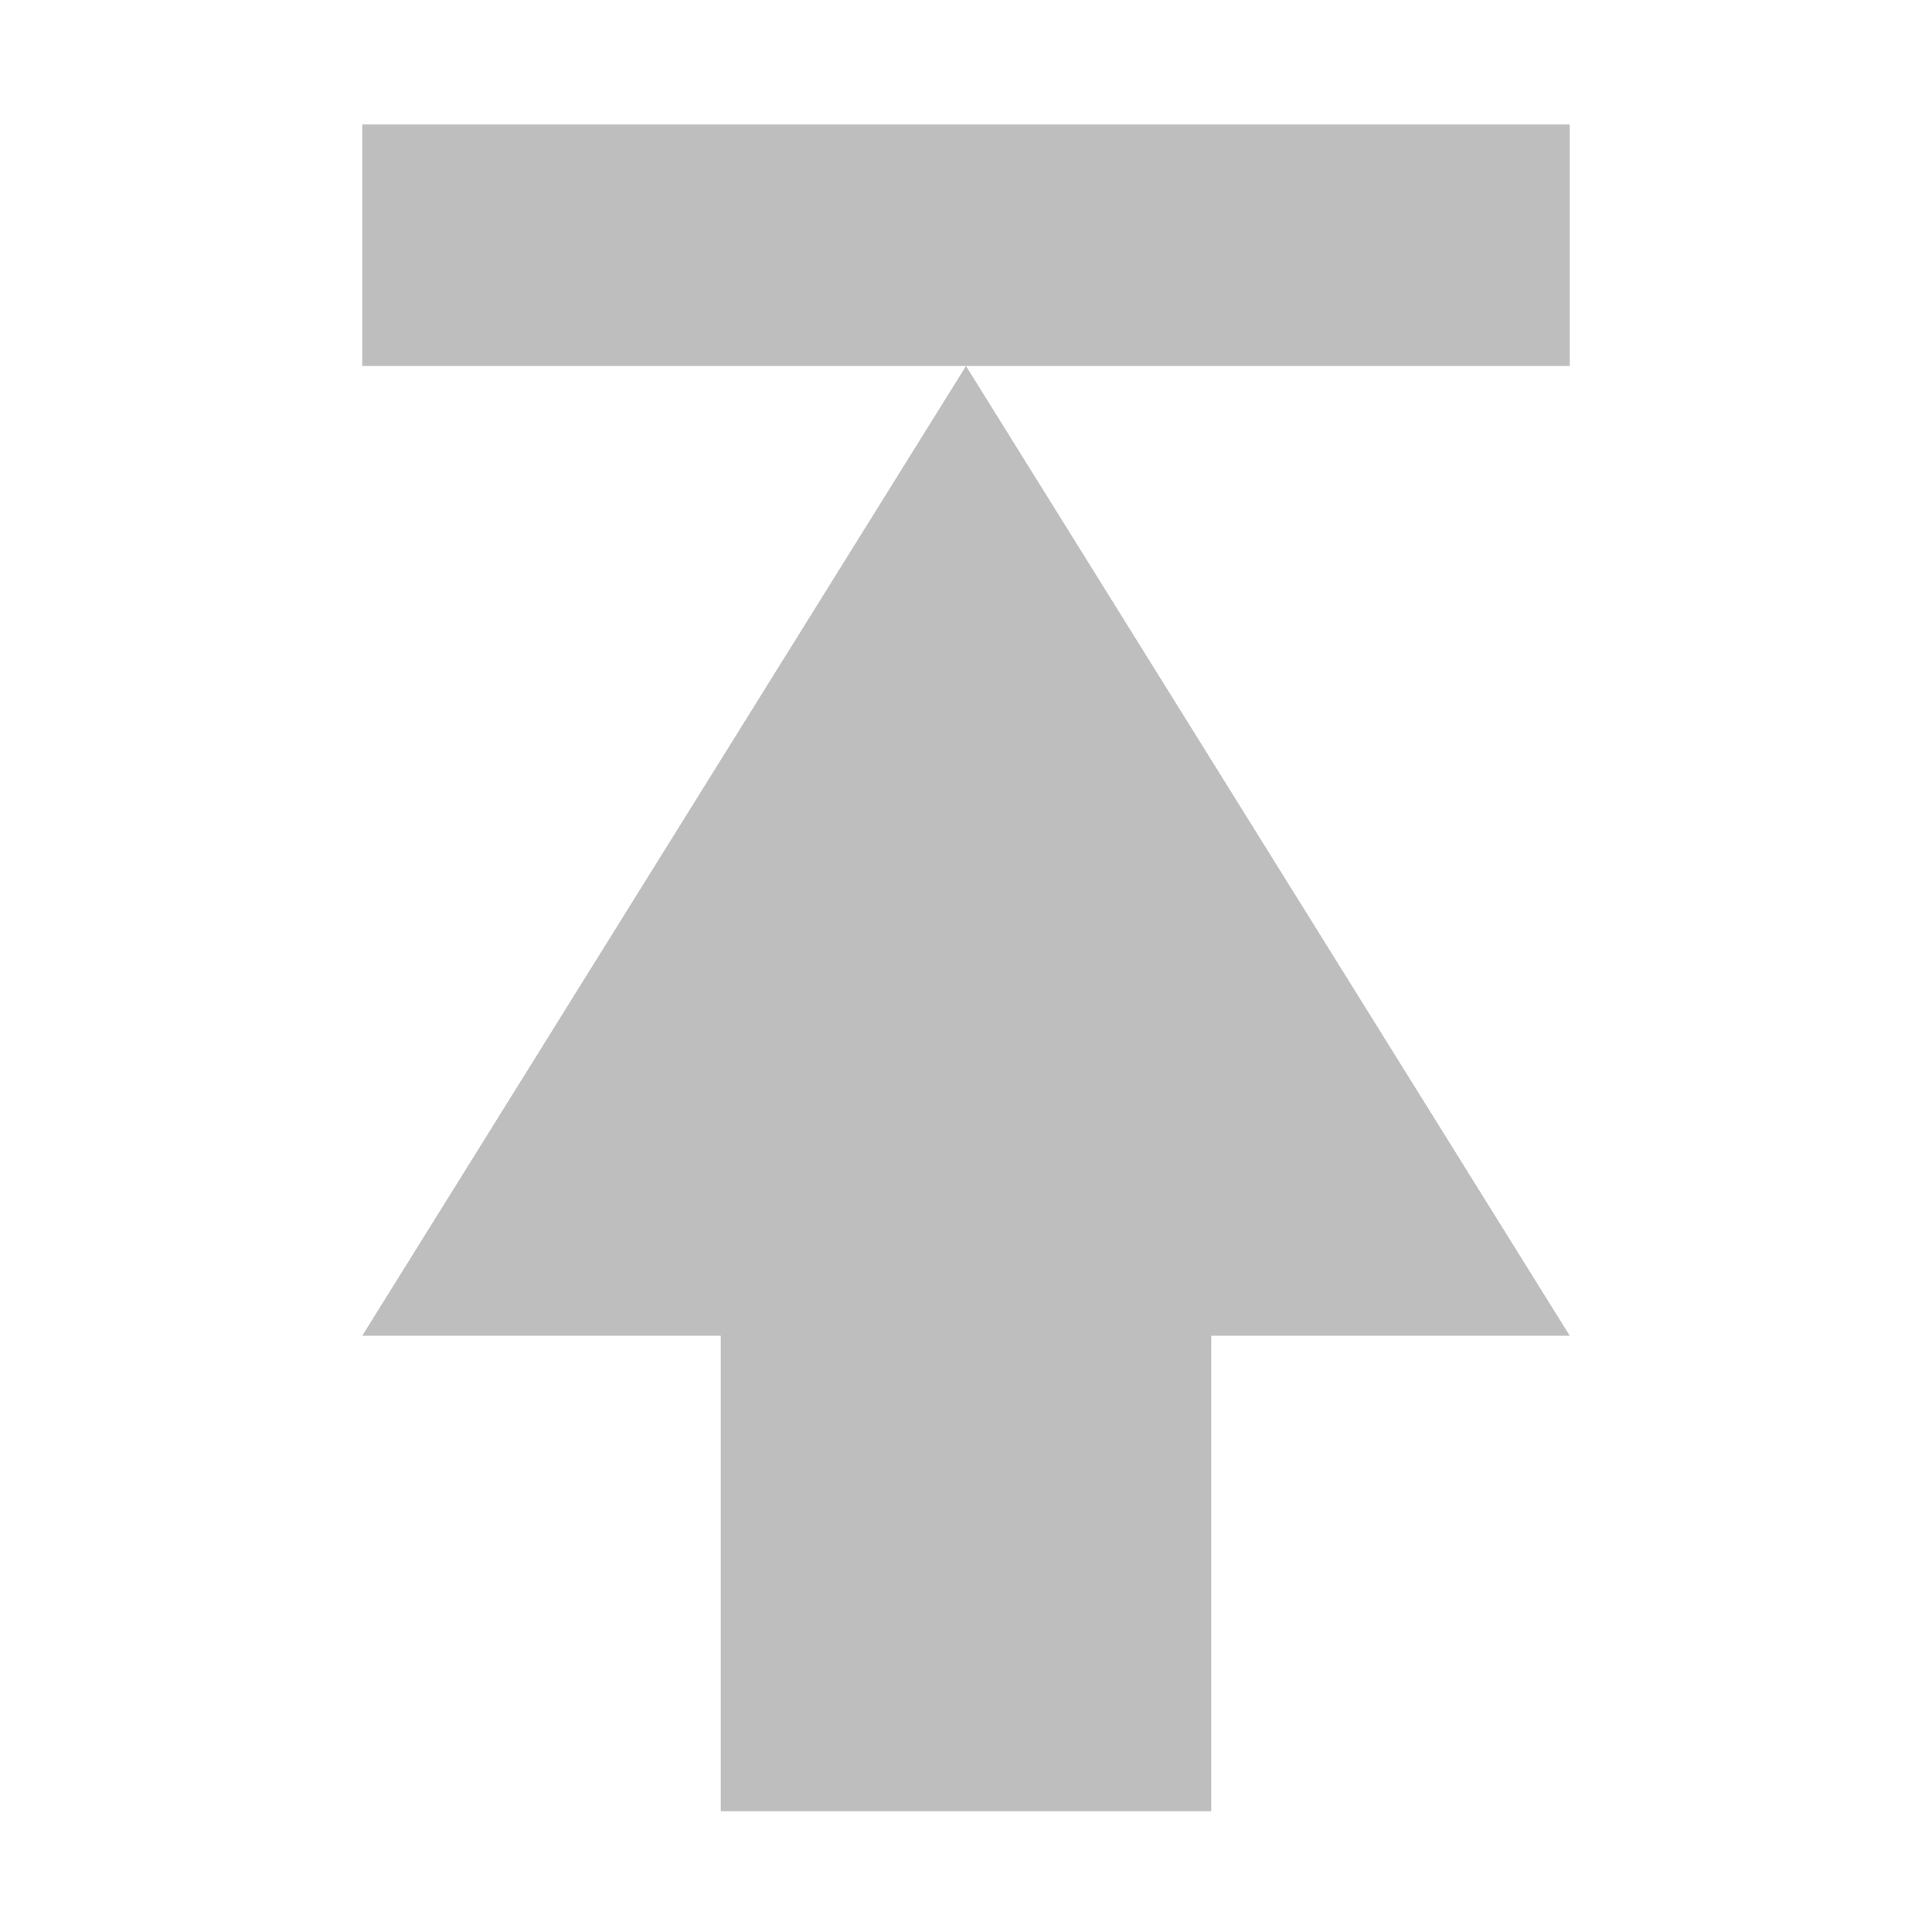
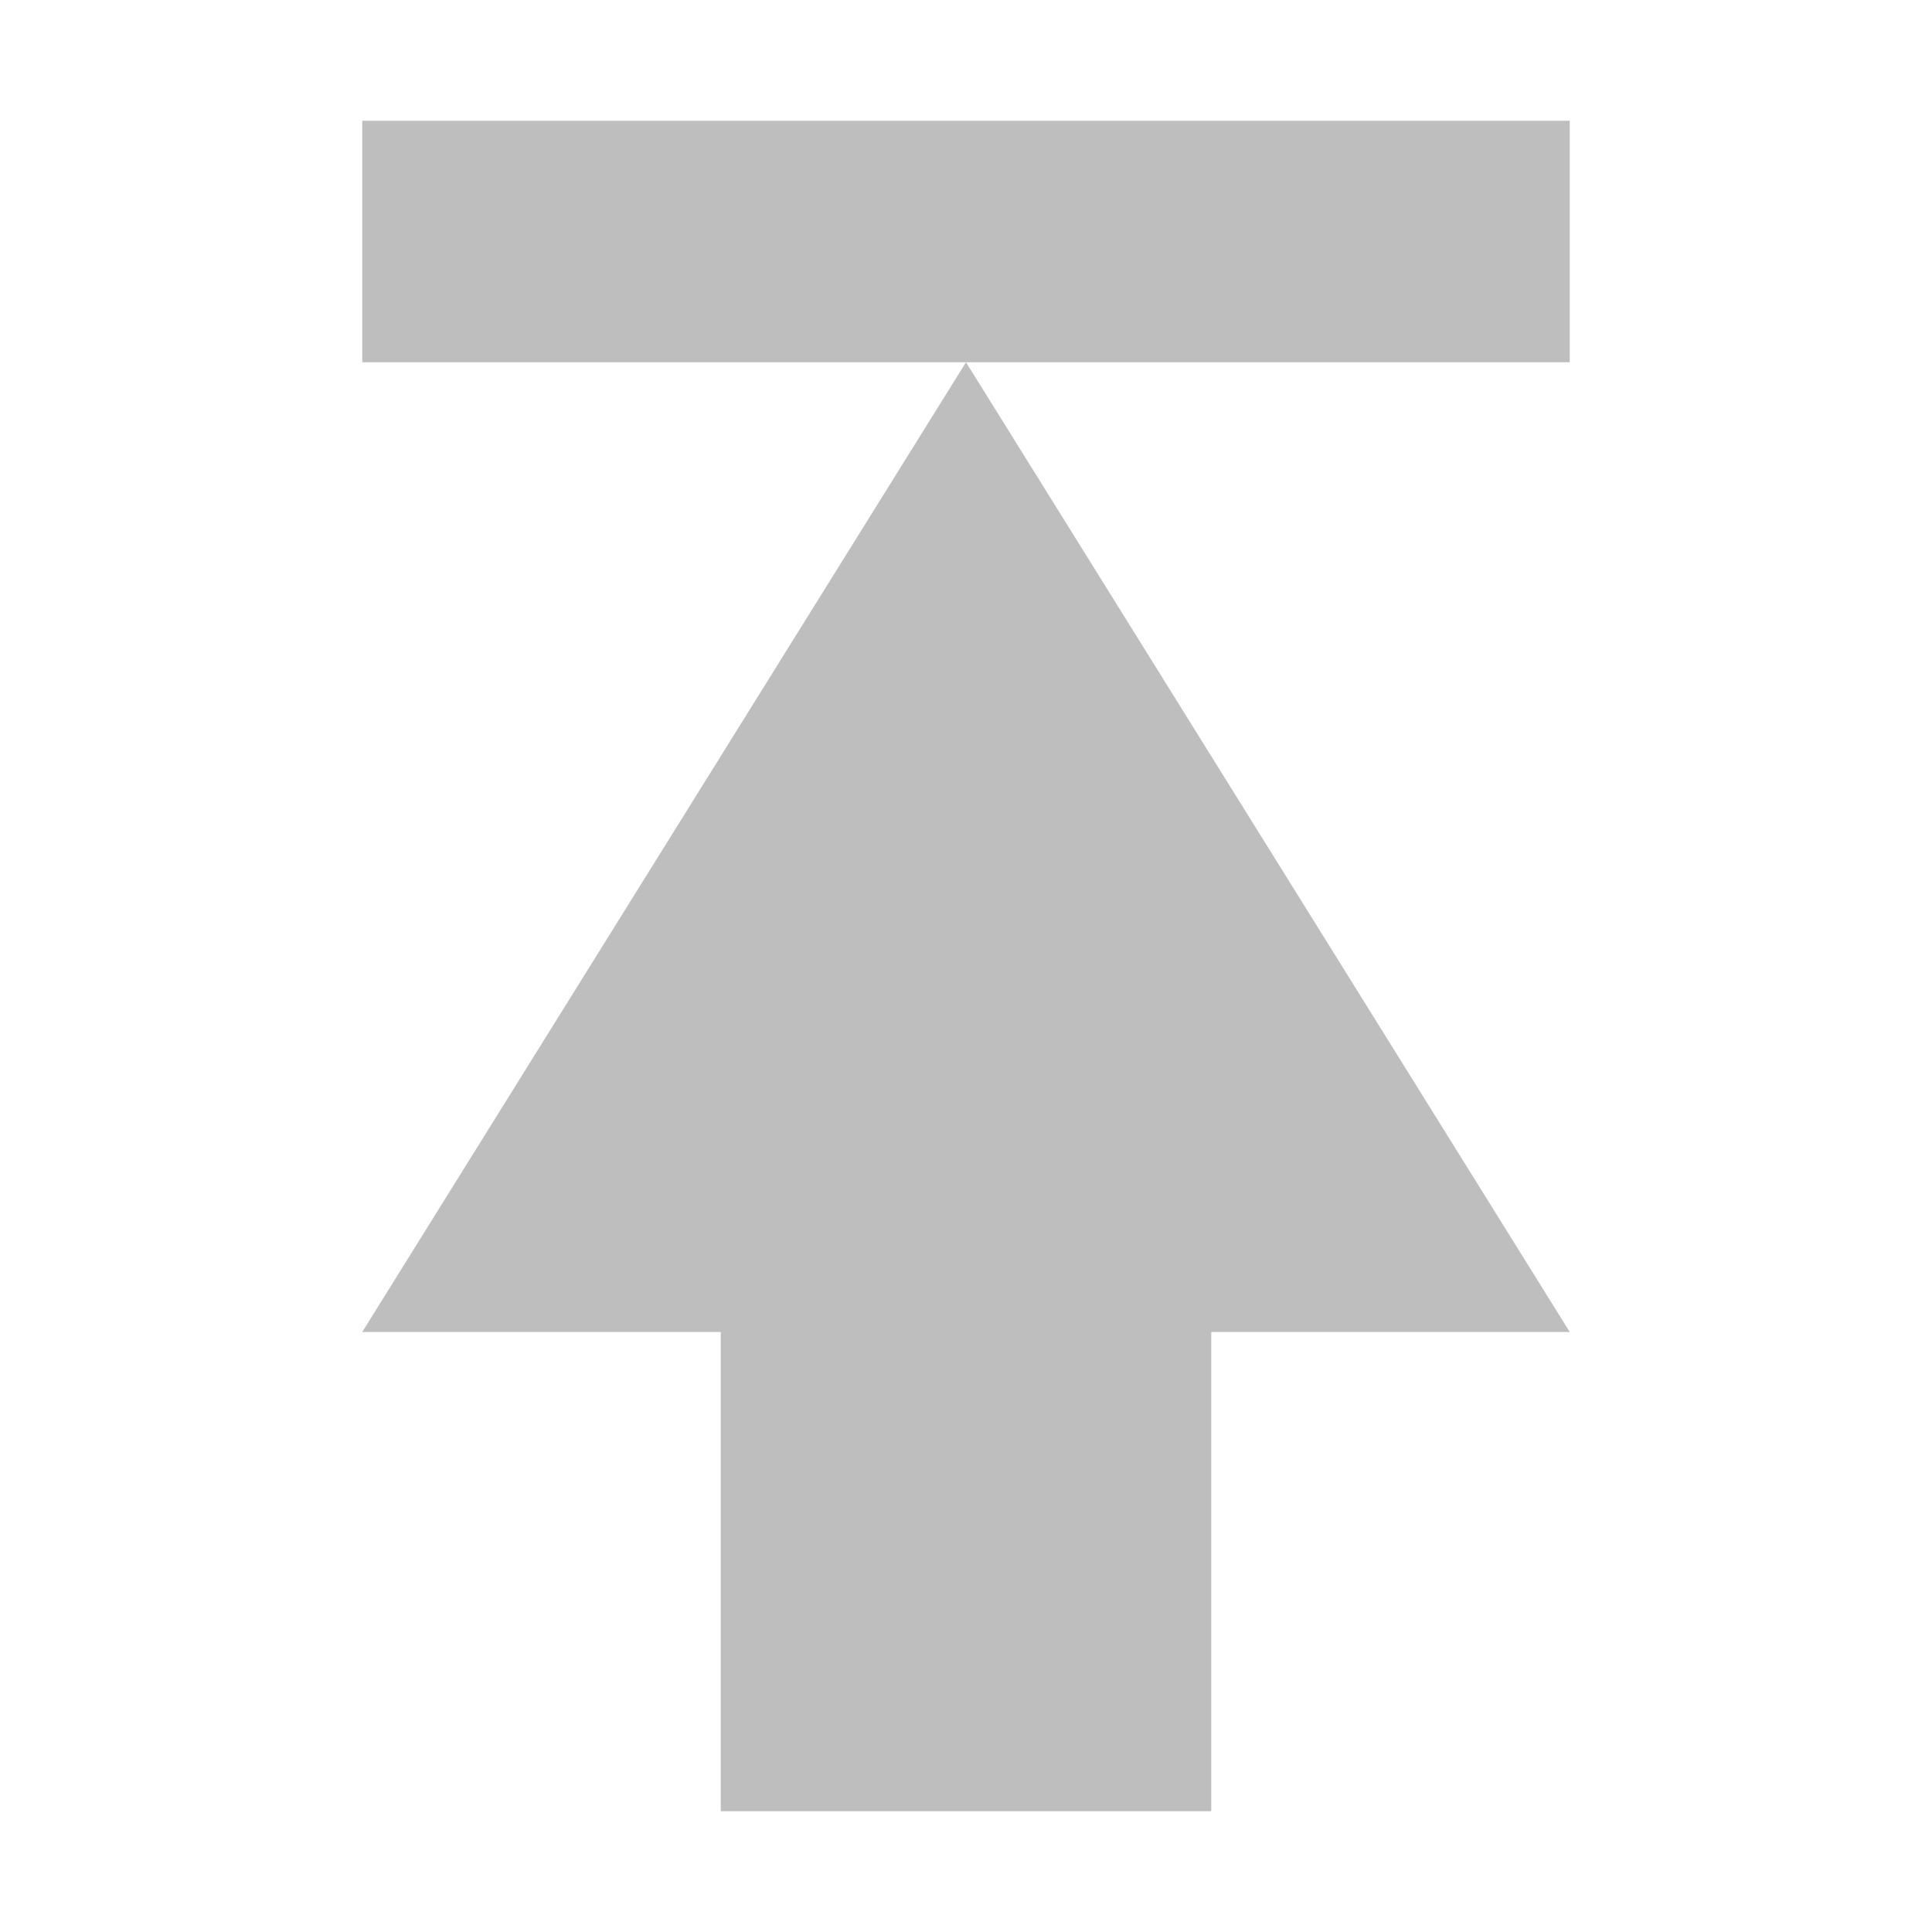
<svg xmlns="http://www.w3.org/2000/svg" xmlns:xlink="http://www.w3.org/1999/xlink" width="16" height="16" id="svg2" version="1.0">
  <defs id="defs4">
-     <linearGradient id="StandardGradient" gradientTransform="scale(0.915489,1.092312)" x1="8.738" y1="1.845" x2="8.738" y2="12.803" gradientUnits="userSpaceOnUse">
+     <linearGradient id="StandardGradient" gradientTransform="matrix(0.915489,0,0,-1.092312,0,16)" x1="6.554" y1="12.745" x2="6.554" y2="1.824" gradientUnits="userSpaceOnUse">
      <stop id="stop3284" offset="0" style="stop-color:#000000;stop-opacity:0.863;" />
      <stop id="stop3286" offset="1" style="stop-color:#000000;stop-opacity:0.471;" />
    </linearGradient>
-     <linearGradient xlink:href="#StandardGradient" id="linearGradient3627" gradientUnits="userSpaceOnUse" gradientTransform="matrix(0.915489,0,0,1.092312,-20,0)" x1="8.738" y1="1.845" x2="8.738" y2="12.803" />
-     <clipPath clipPathUnits="userSpaceOnUse" id="clipPath3640">
-       <path style="fill:#ff00ff;fill-opacity:1;stroke:none;display:inline" d="m -20,0 0,16 16,0 0,-16 -16,0 z m 5.969,2.031 4.062,0 -0.031,3.938 3,0 -5,8.031 -5,-8.031 2.969,0 0,-3.938 z" id="path3642" />
+     <linearGradient xlink:href="#StandardGradient" id="linearGradient3626" gradientUnits="userSpaceOnUse" gradientTransform="matrix(0.915489,0,0,-1.092312,-20,16)" x1="6.554" y1="12.745" x2="6.554" y2="1.824" />
+     <clipPath clipPathUnits="userSpaceOnUse" id="clipPath3633">
+       <path style="fill:#ff00ff;fill-opacity:1;stroke:none;display:inline" d="m -20,0 0,16 16,0 0,-16 -16,0 z m 8,2 5,8.031 -3,0 0.031,3.969 -4.062,0 0,-3.969 -2.969,0 L -12,2 z" id="path3635" />
    </clipPath>
-     <linearGradient xlink:href="#StandardGradient" id="linearGradient2841" gradientUnits="userSpaceOnUse" gradientTransform="matrix(0.915489,0,0,1.092312,0,-1)" x1="8.738" y1="1.845" x2="8.738" y2="12.803" />
-     <linearGradient xlink:href="#StandardGradient" id="linearGradient3625" gradientUnits="userSpaceOnUse" gradientTransform="scale(0.915489,1.092312)" x1="8.738" y1="1.845" x2="8.738" y2="14.648" />
-     <linearGradient xlink:href="#StandardGradient" id="linearGradient3629" gradientUnits="userSpaceOnUse" gradientTransform="matrix(0.915489,0,0,1.092312,0,-1)" x1="8.738" y1="1.845" x2="8.738" y2="14.648" />
-     <linearGradient xlink:href="#StandardGradient" id="linearGradient3634" gradientUnits="userSpaceOnUse" gradientTransform="matrix(0.915489,0,0,1.092312,-20,-1)" x1="8.738" y1="1.845" x2="8.738" y2="14.648" />
-     <clipPath clipPathUnits="userSpaceOnUse" id="clipPath3643">
-       <path style="fill:#ff00ff;fill-opacity:1;stroke:none;display:inline" d="m -20,0 0,16 16,0 0,-16 -16,0 z m 5.969,1.031 4.062,0 0,3.938 2.969,0 -5,8.031 5,0 0,2 -10,0 0,-2 5,0 -5,-8.031 2.969,0 0,-3.938 z" id="path3645" />
+     <linearGradient xlink:href="#StandardGradient" id="linearGradient2841" gradientUnits="userSpaceOnUse" gradientTransform="matrix(0.915489,0,0,-1.092312,0,17)" x1="6.554" y1="12.745" x2="6.554" y2="1.824" />
+     <linearGradient xlink:href="#StandardGradient" id="linearGradient2854" gradientUnits="userSpaceOnUse" gradientTransform="matrix(0.915489,0,0,-1.092312,0,17)" x1="6.554" y1="12.745" x2="6.554" y2="1.824" />
+     <linearGradient xlink:href="#StandardGradient" id="linearGradient2861" gradientUnits="userSpaceOnUse" gradientTransform="matrix(0.915489,0,0,-1.092312,-20,17)" x1="6.554" y1="14.648" x2="6.554" y2="1.824" />
+     <clipPath clipPathUnits="userSpaceOnUse" id="clipPath2868">
+       <path style="fill:#ff00ff;fill-opacity:1;stroke:none;display:inline" d="m -20,0 0,16 16,0 0,-16 -16,0 z m 3,1 10,0 0,2 -5,0 5,8.031 -2.969,0 0,3.969 -4.062,0 0,-3.969 -2.969,0 L -12,3 l -5,0 0,-2 z" id="path2870" />
    </clipPath>
-     <linearGradient xlink:href="#StandardGradient" id="linearGradient4993" gradientUnits="userSpaceOnUse" gradientTransform="matrix(0.915489,0,0,1.092312,0,-1)" x1="8.738" y1="1.845" x2="8.738" y2="14.648" />
-     <linearGradient xlink:href="#StandardGradient" id="linearGradient4997" gradientUnits="userSpaceOnUse" gradientTransform="matrix(0.915489,0,0,1.092312,0,-1)" x1="8.738" y1="1.845" x2="8.738" y2="14.648" />
+     <linearGradient xlink:href="#StandardGradient" id="linearGradient3182" gradientUnits="userSpaceOnUse" gradientTransform="matrix(0.915489,0,0,-1.092312,0,17)" x1="6.554" y1="14.648" x2="6.554" y2="1.824" />
+     <linearGradient xlink:href="#StandardGradient" id="linearGradient3186" gradientUnits="userSpaceOnUse" gradientTransform="matrix(0.915489,0,0,-1.092312,0,17)" x1="6.554" y1="14.648" x2="6.554" y2="1.824" />
  </defs>
  <g id="layer4" style="display:inline">
-     <path style="fill:#bebebe;fill-opacity:1;stroke:none;display:inline" d="m 5.969,15 0,-3.938 -2.969,0 5,-8.031 5,8.031 -2.969,0 0,3.938 -4.062,0 z M 8,3.031 l -5,0 0,-2 10,0 0,2 -5,0 z" id="Symbol" />
+     <path style="fill:#bebebe;fill-opacity:1;stroke:none;display:inline" d="M 3 1 L 3 3 L 8 3 L 13 3 L 13 1 L 3 1 z M 8 3 L 3 11.031 L 5.969 11.031 L 5.969 15 L 10.031 15 L 10.031 11.031 L 13 11.031 L 8 3 z " id="Symbol" />
  </g>
</svg>
